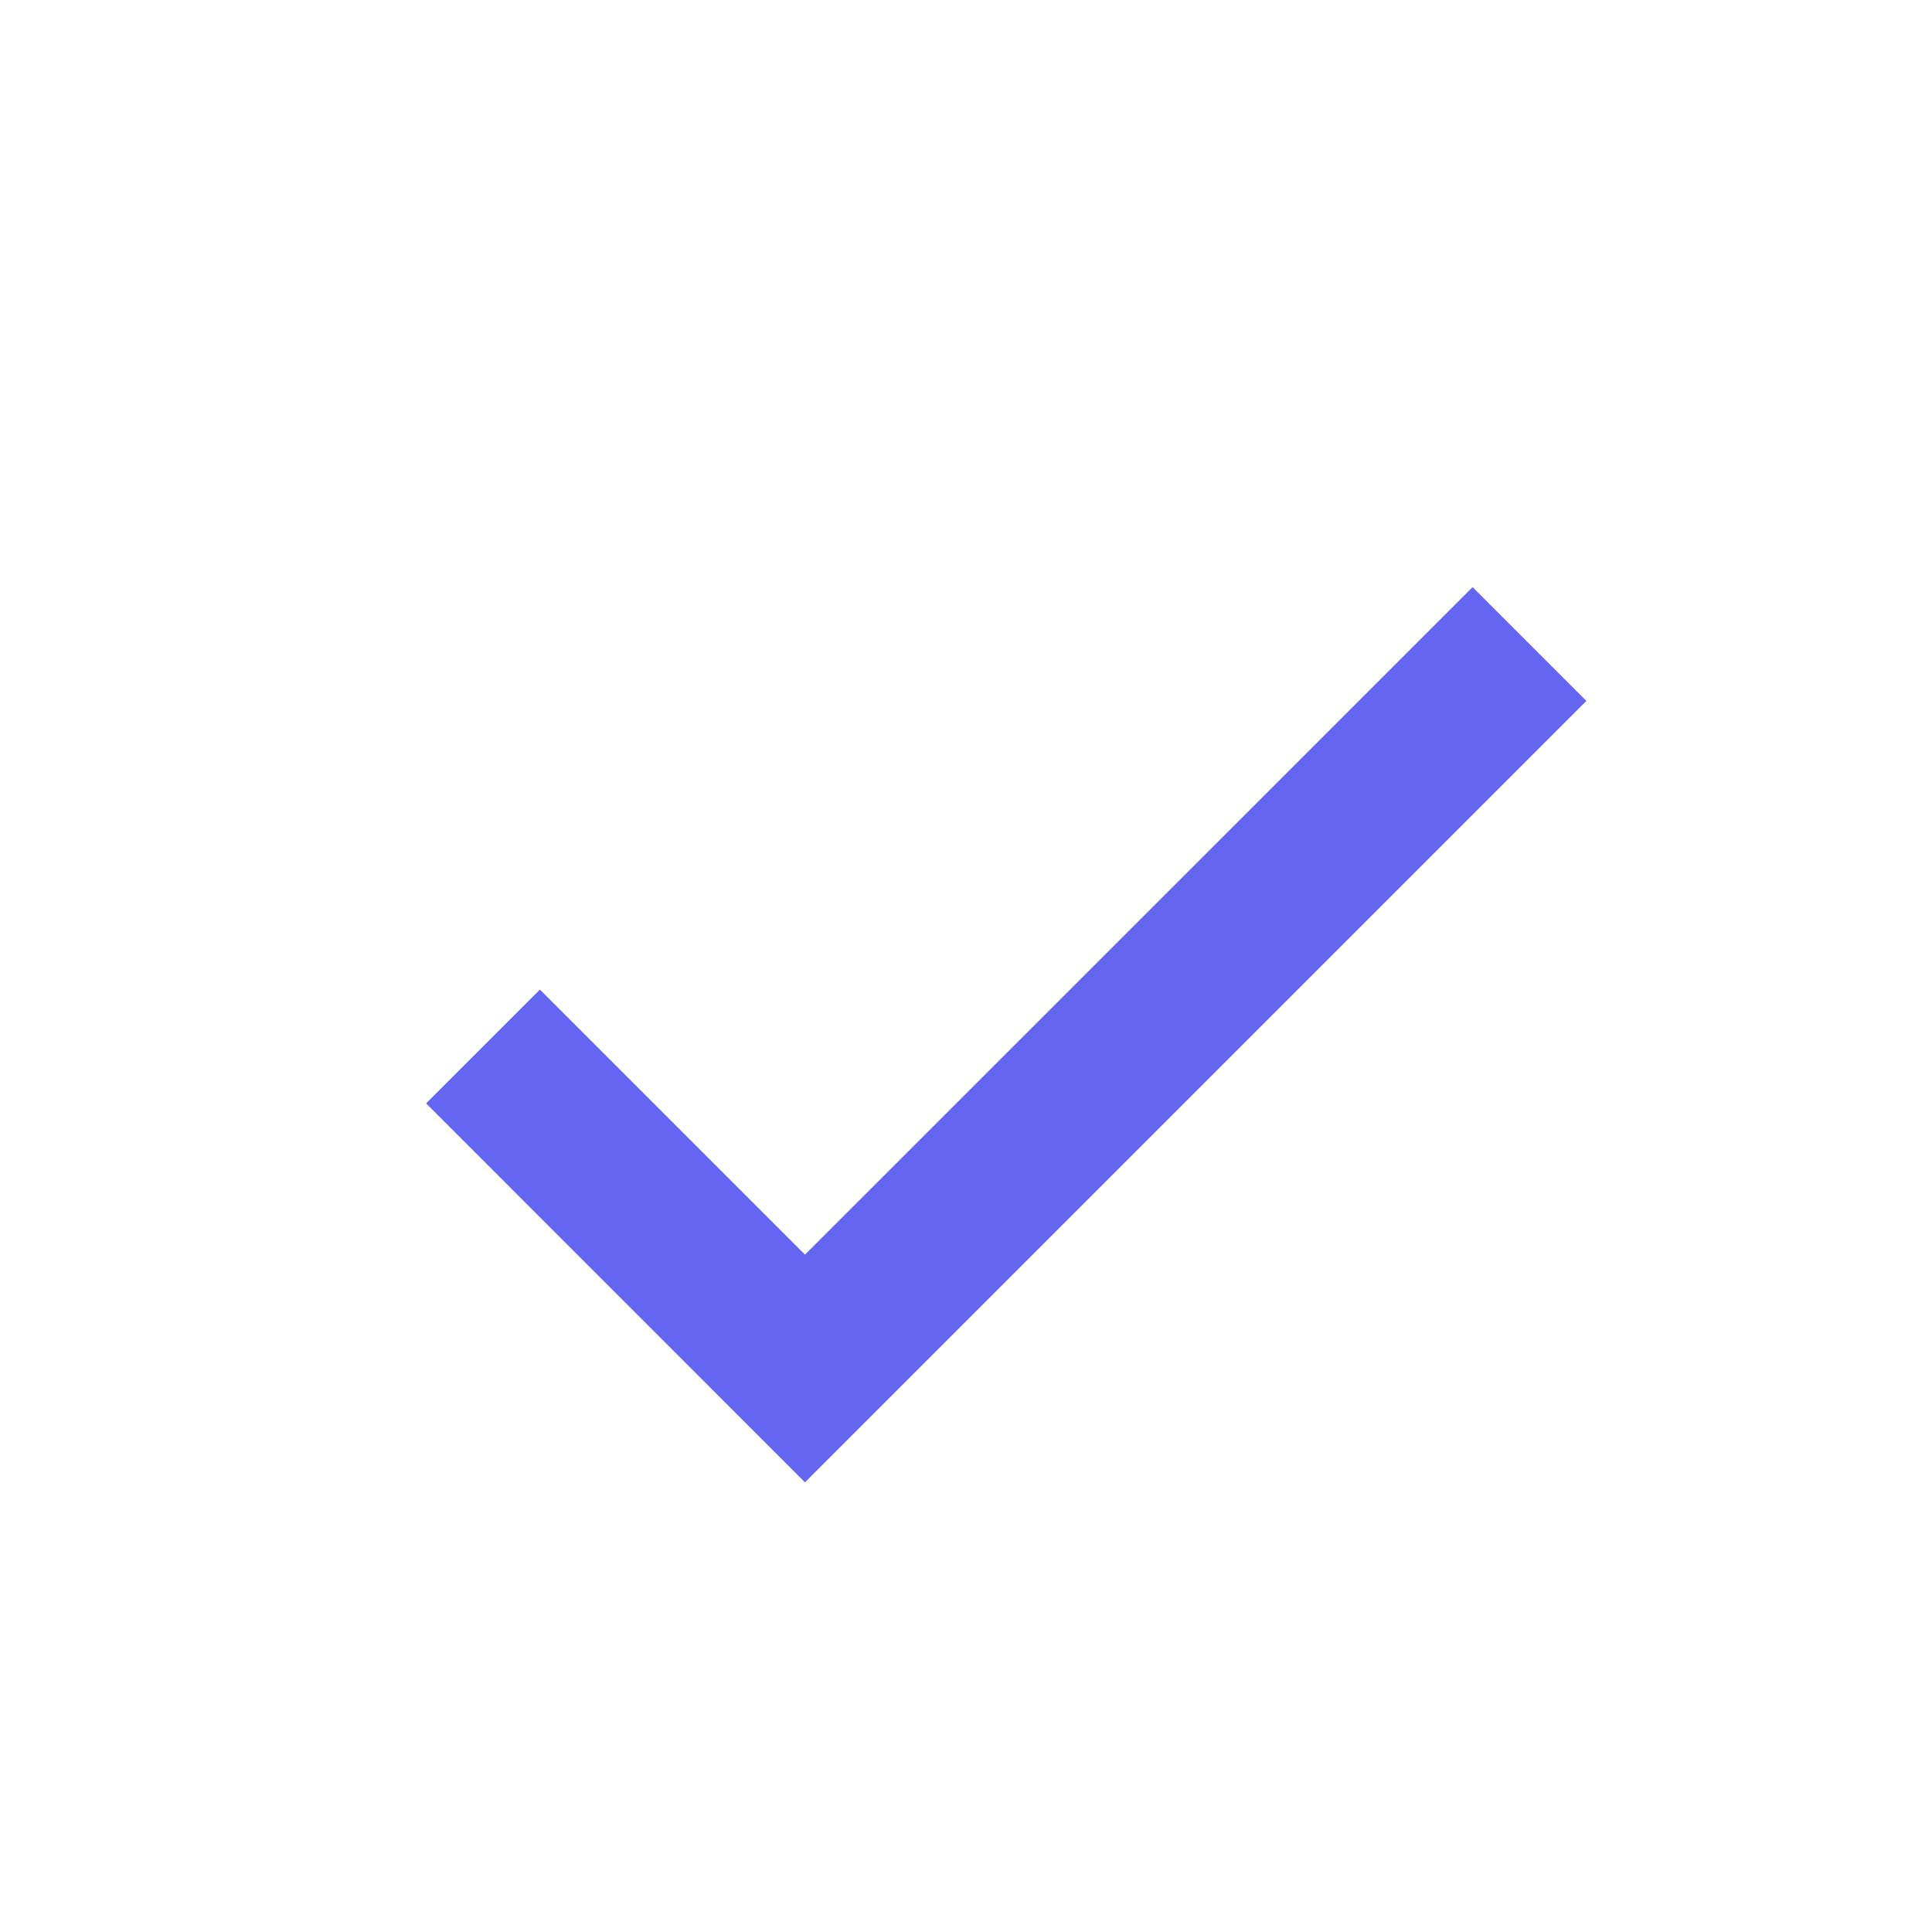
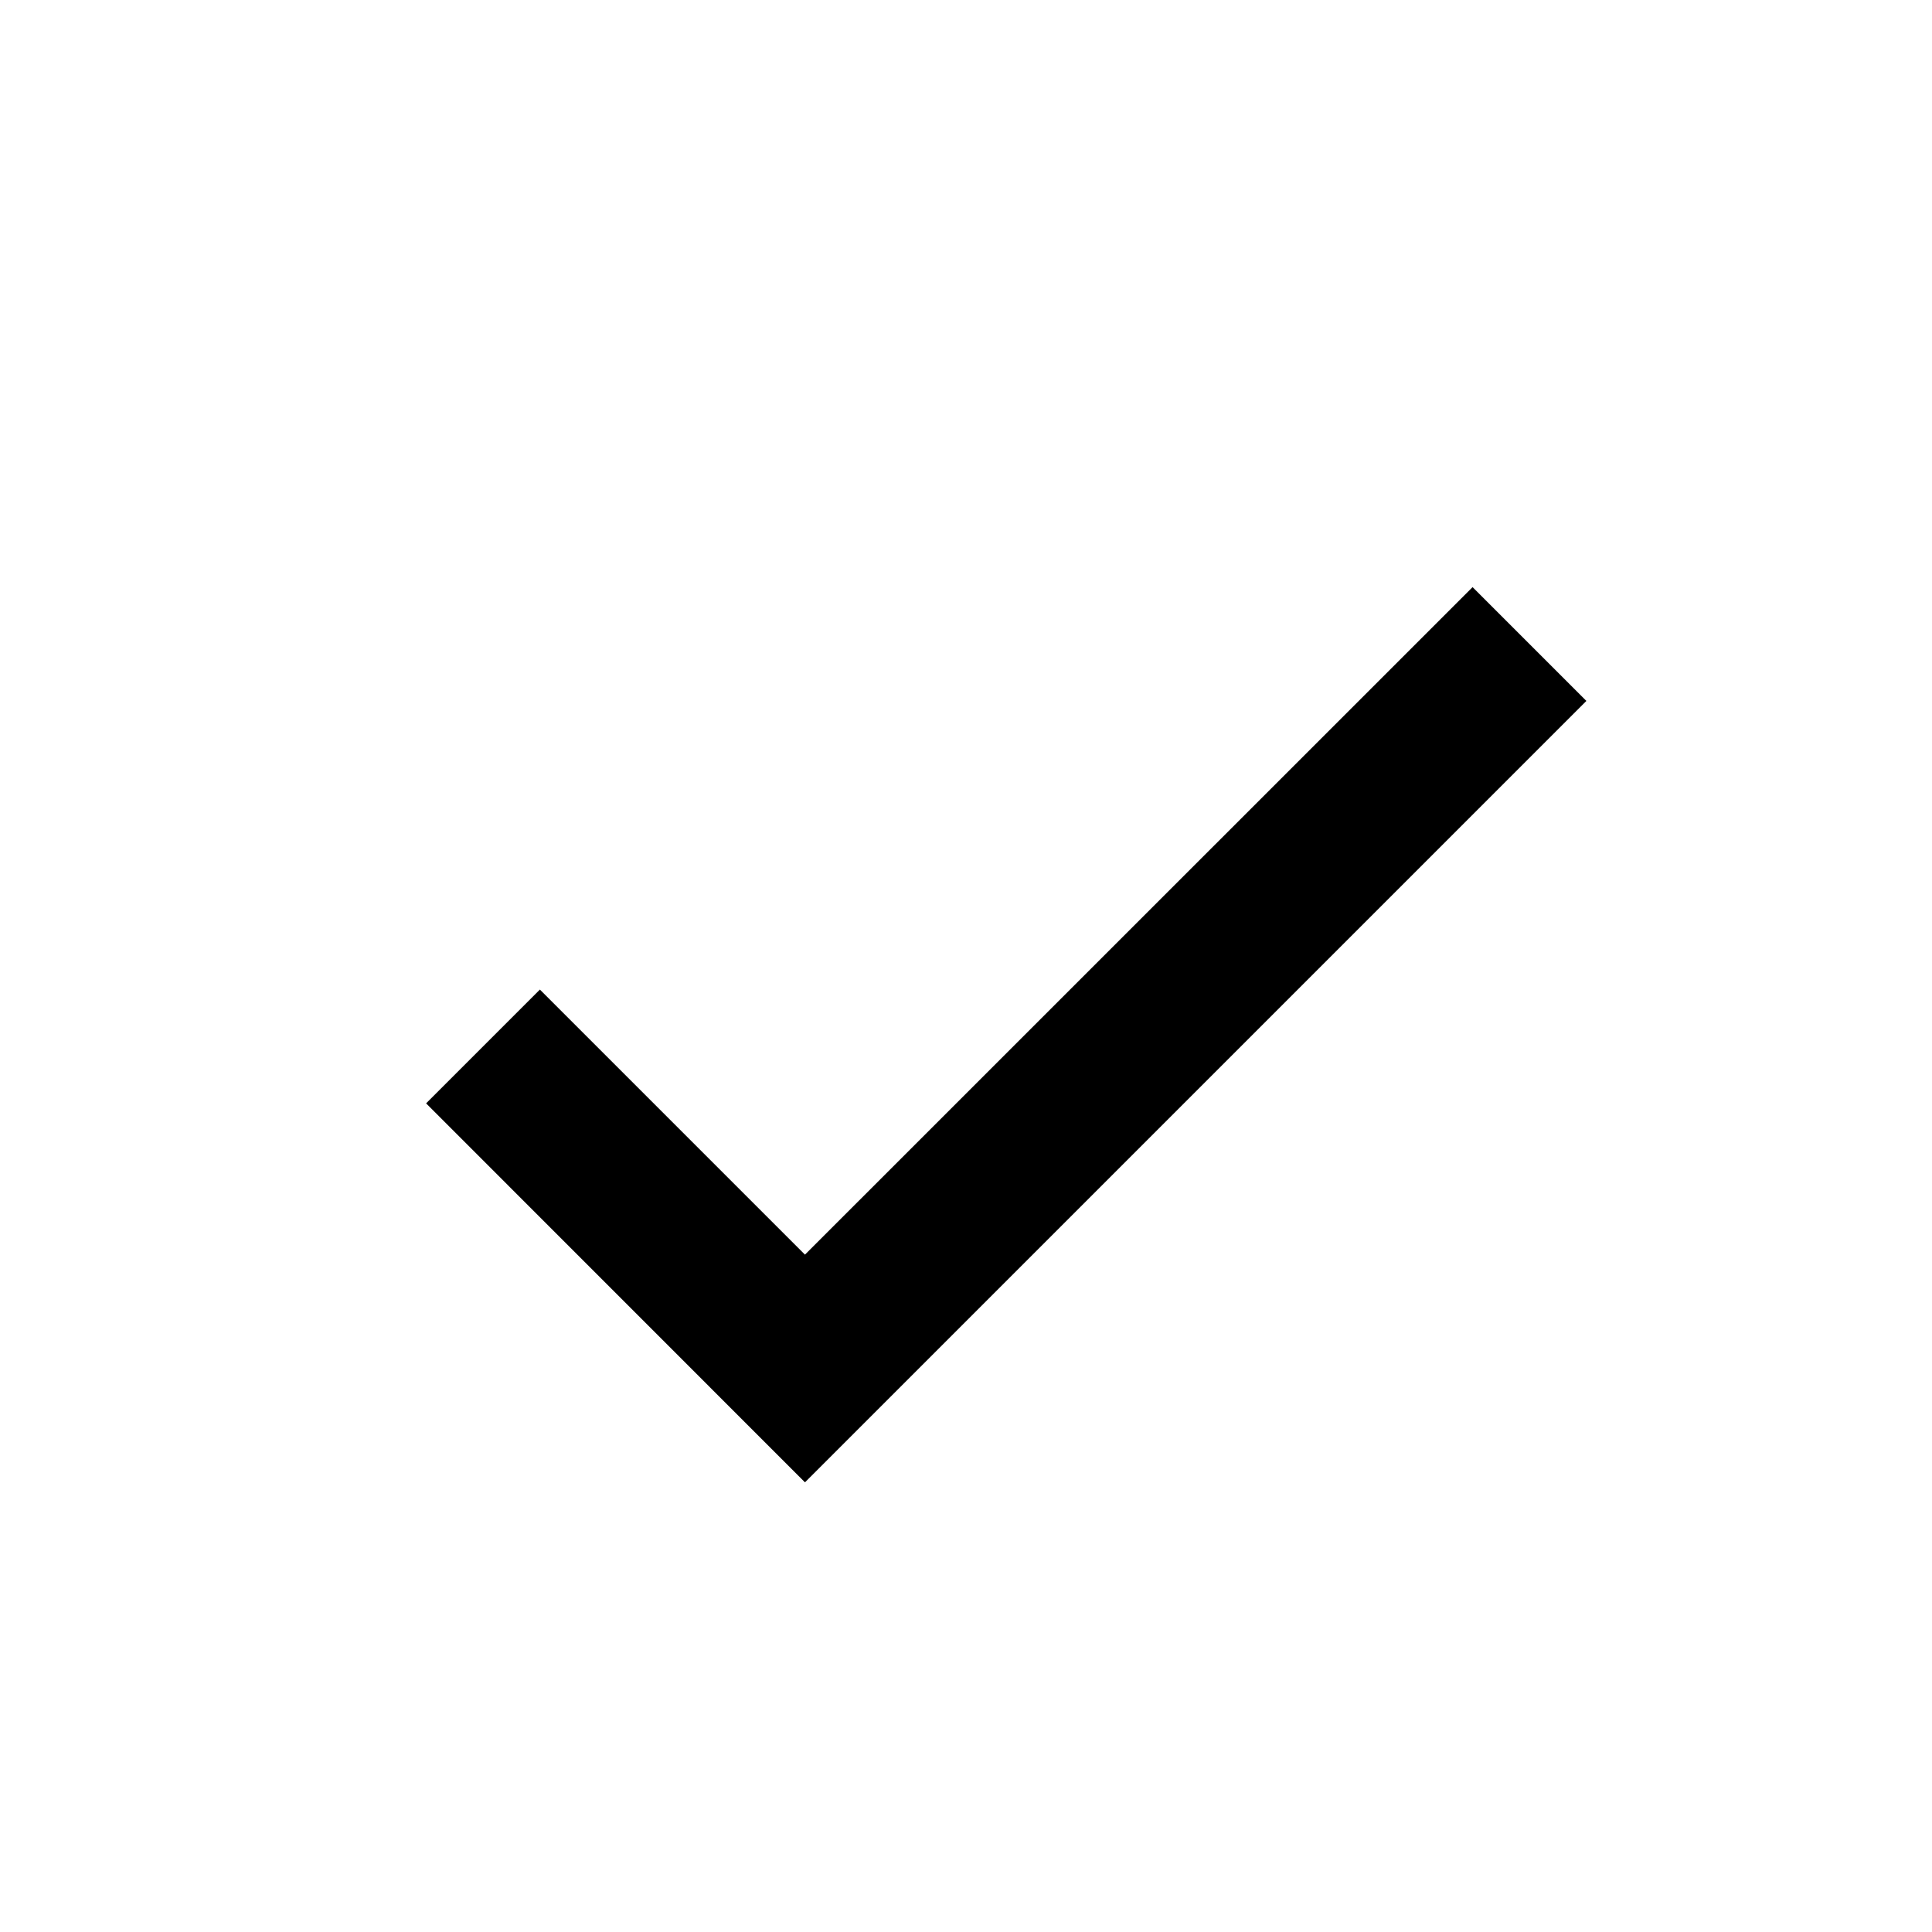
<svg xmlns="http://www.w3.org/2000/svg" width="20" height="20" viewBox="0 0 20 20" fill="none">
-   <path d="M8.333 12.988L5.589 10.244L4.411 11.422L8.333 15.345L16.422 7.256L15.244 6.078L8.333 12.988Z" fill="#6366F1" />
+   <path d="M8.333 12.988L5.589 10.244L4.411 11.422L8.333 15.345L16.422 7.256L15.244 6.078L8.333 12.988Z" fill="currentColor" />
</svg>
